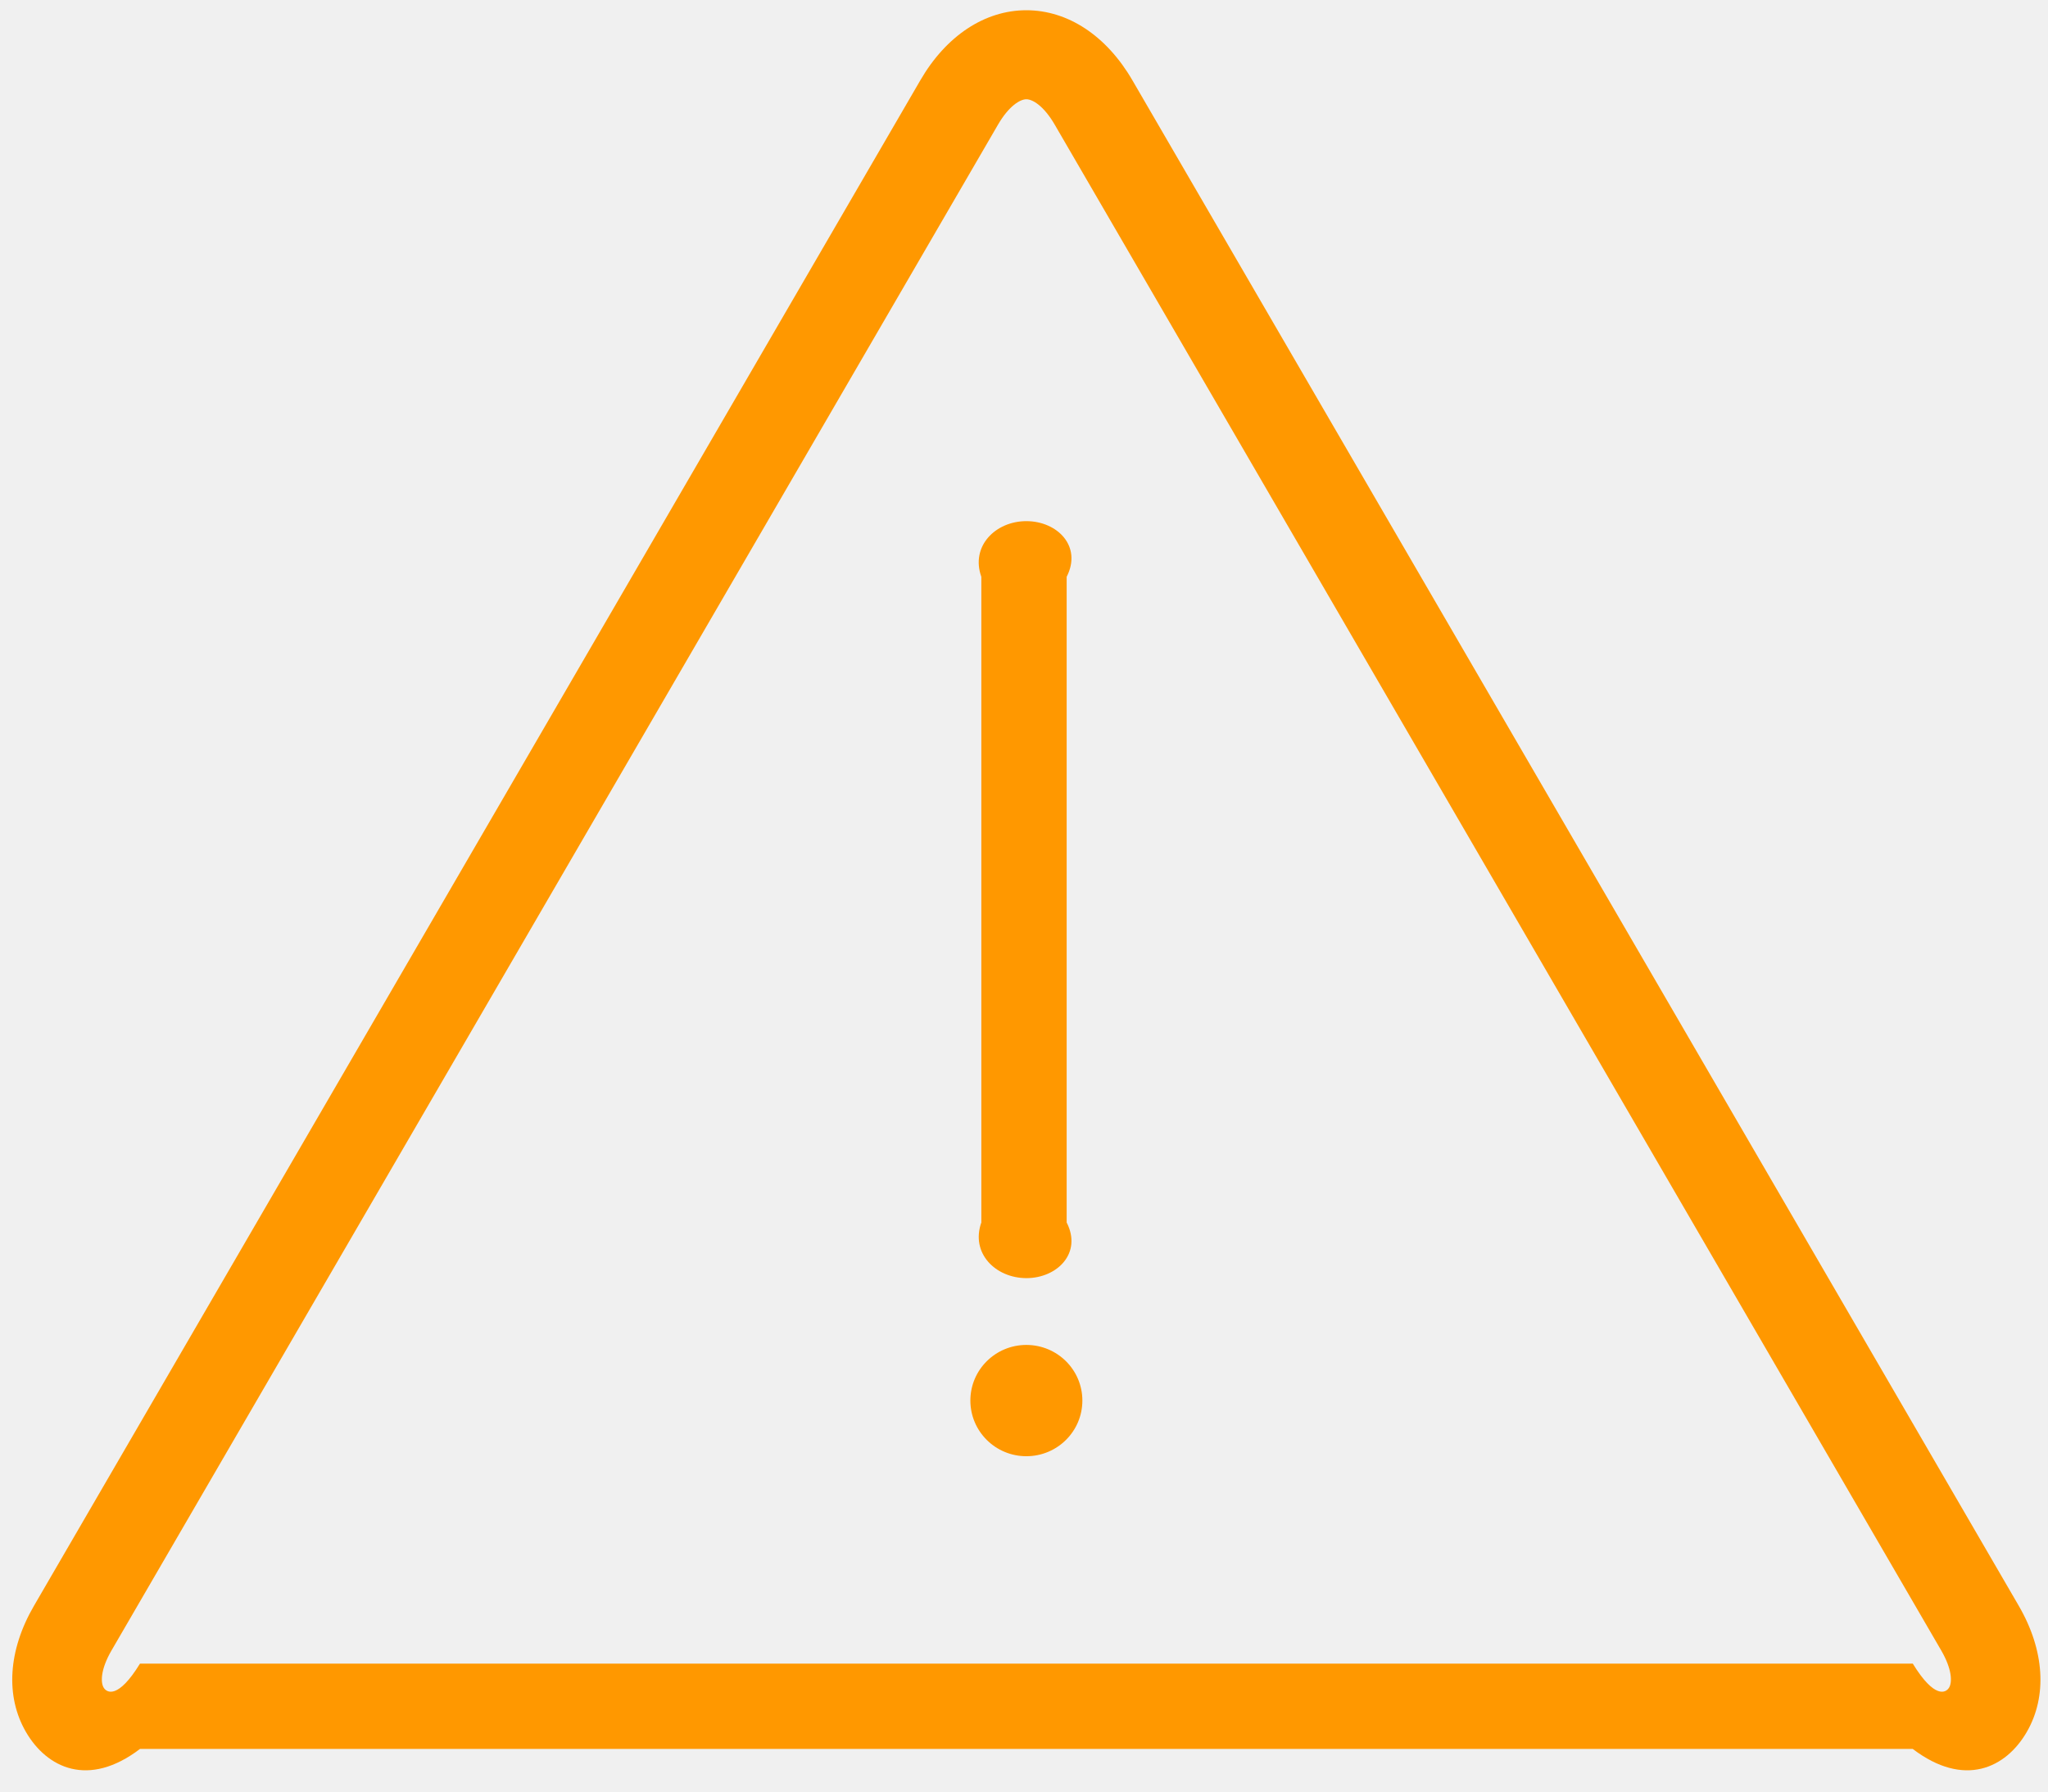
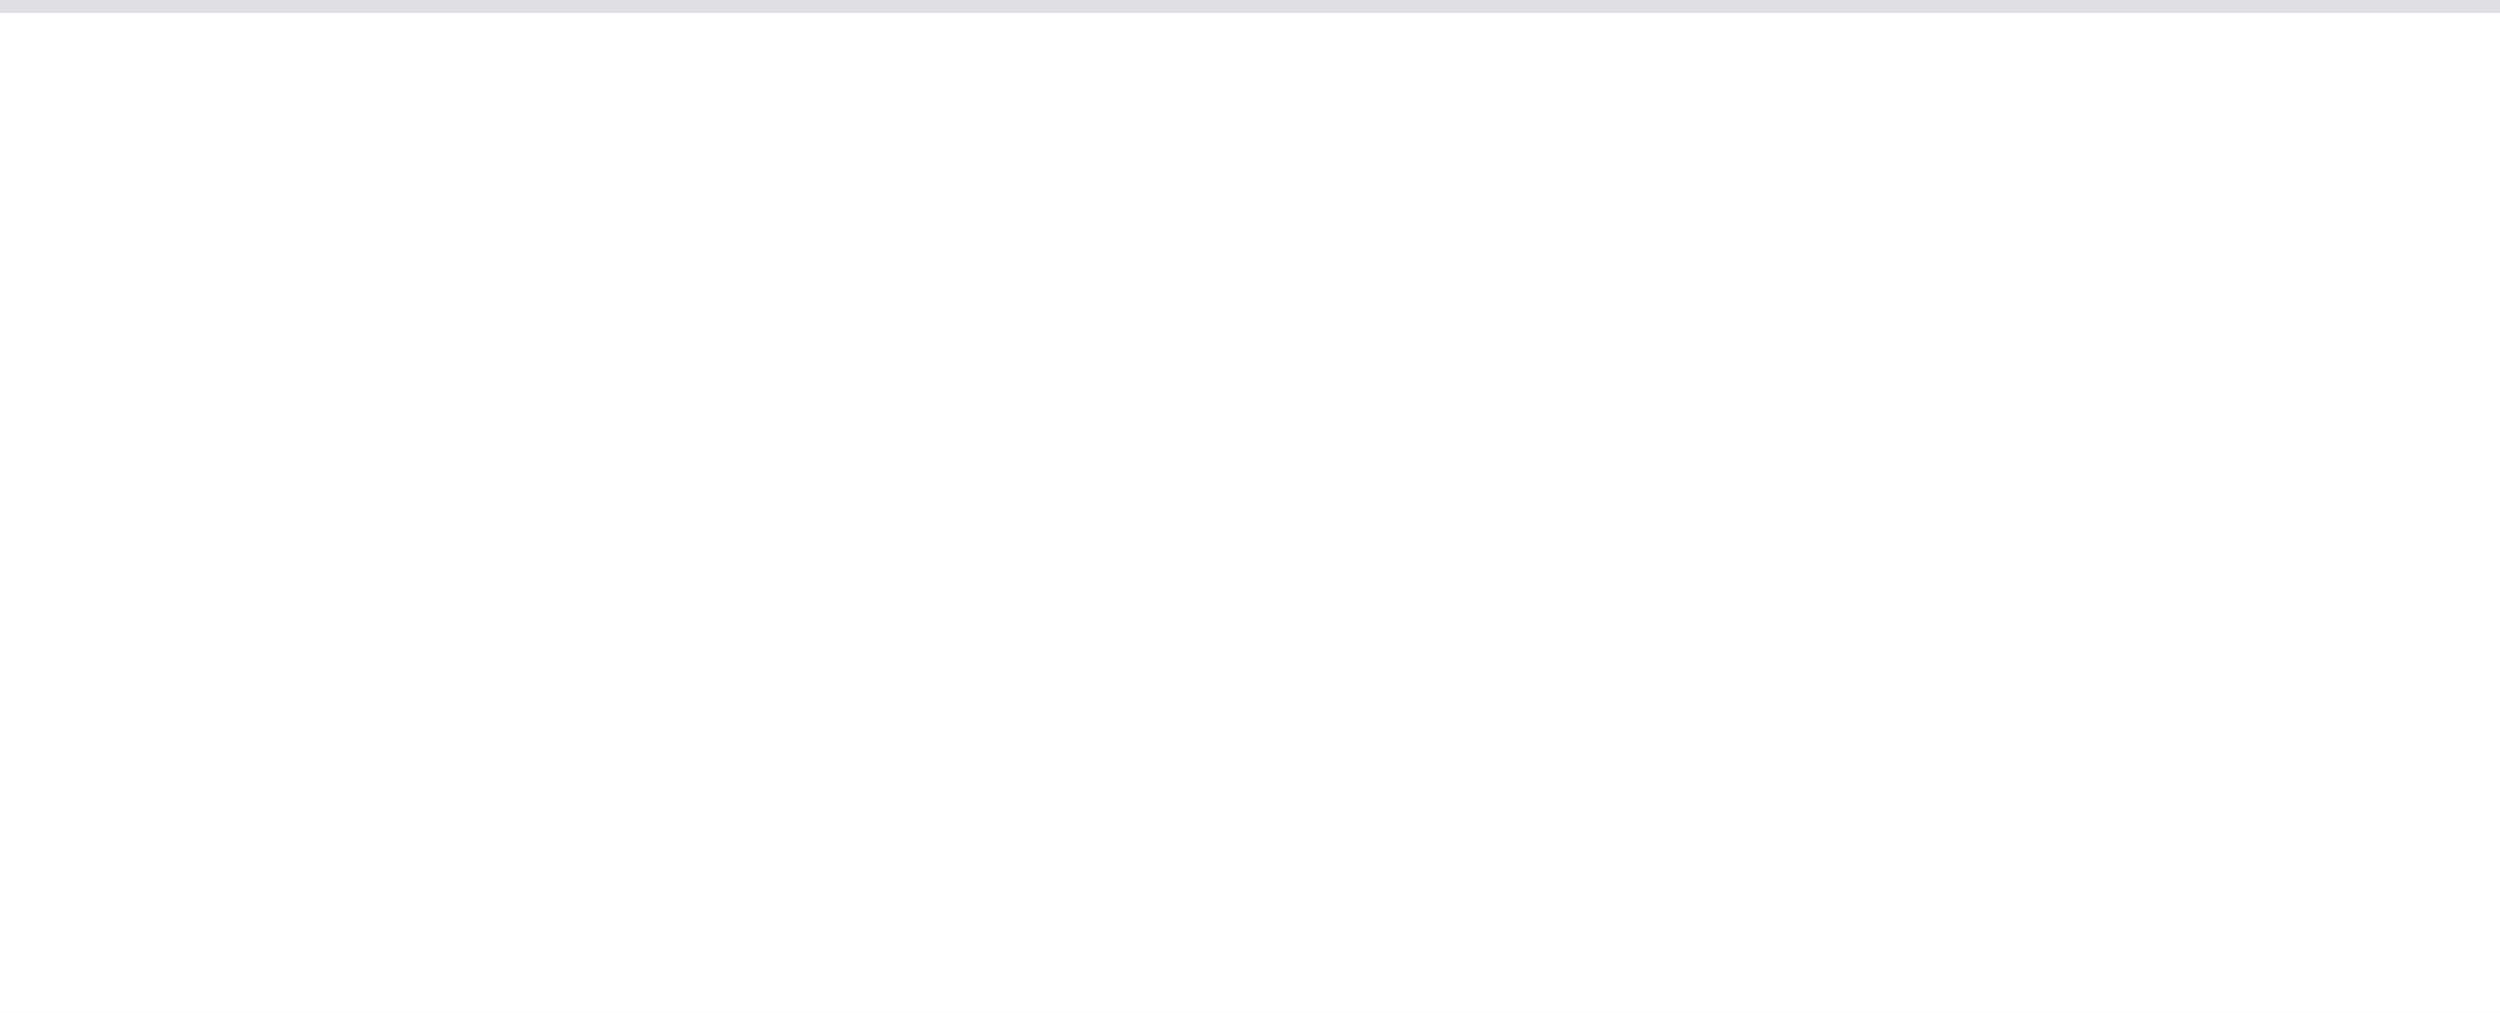
- <svg xmlns="http://www.w3.org/2000/svg" version="1.1" width="48px" height="42px">
-   <g transform="matrix(1 0 0 1 -24 -64 )">
-     <path d="M 24.055 0.24  C 25.029 0.24  25.934 0.838  26.54 1.881  L 47.315 37.645  C 47.92 38.687  47.988 39.766  47.501 40.605  C 47.016 41.442  46.042 41.922  44.83 41  L 3.281 41  C 2.069 41.922  1.096 41.442  0.609 40.604  C 0.122 39.766  0.19 38.687  0.796 37.645  L 21.571 1.881  C 22.176 0.838  23.082 0.24  24.055 0.24  Z M 44.831 39  C 45.343 39.835  45.609 39.687  45.683 39.56  C 45.757 39.434  45.752 39.129  45.496 38.689  L 24.721 2.924  C 24.466 2.484  24.203 2.327  24.055 2.327  C 23.908 2.327  23.645 2.484  23.389 2.925  L 2.615 38.689  C 2.359 39.129  2.355 39.433  2.428 39.56  C 2.502 39.687  2.769 39.835  3.281 39  L 44.831 39  Z M 23 13.522  C 22.743 12.804  23.333 12.217  24.055 12.217  C 24.778 12.217  25.368 12.804  25 13.522  L 25 28.658  C 25.368 29.376  24.778 29.963  24.055 29.963  C 23.331 29.961  22.745 29.378  23 28.658  L 23 13.522  Z M 22.743 32.833  C 22.743 32.113  23.33 31.529  24.055 31.529  C 24.781 31.529  25.368 32.113  25.368 32.833  C 25.368 33.554  24.781 34.138  24.055 34.138  C 23.33 34.138  22.743 33.554  22.743 32.833  Z " fill-rule="nonzero" fill="#ff9800" stroke="none" transform="matrix(1 0 0 1 24 64 )" />
+ <svg xmlns="http://www.w3.org/2000/svg" version="1.1" width="195px" height="79px">
+   <g transform="matrix(1 0 0 1 -1 -167 )">
+     <path d="M 1 168  L 196 168  L 196 246  L 1 246  L 1 168  Z " fill-rule="nonzero" fill="#ffffff" stroke="none" />
+     <path d="M 1 167.5  L 196 167.5  " stroke-width="1" stroke="#dadce0" fill="none" stroke-opacity="0.867" />
  </g>
</svg>
